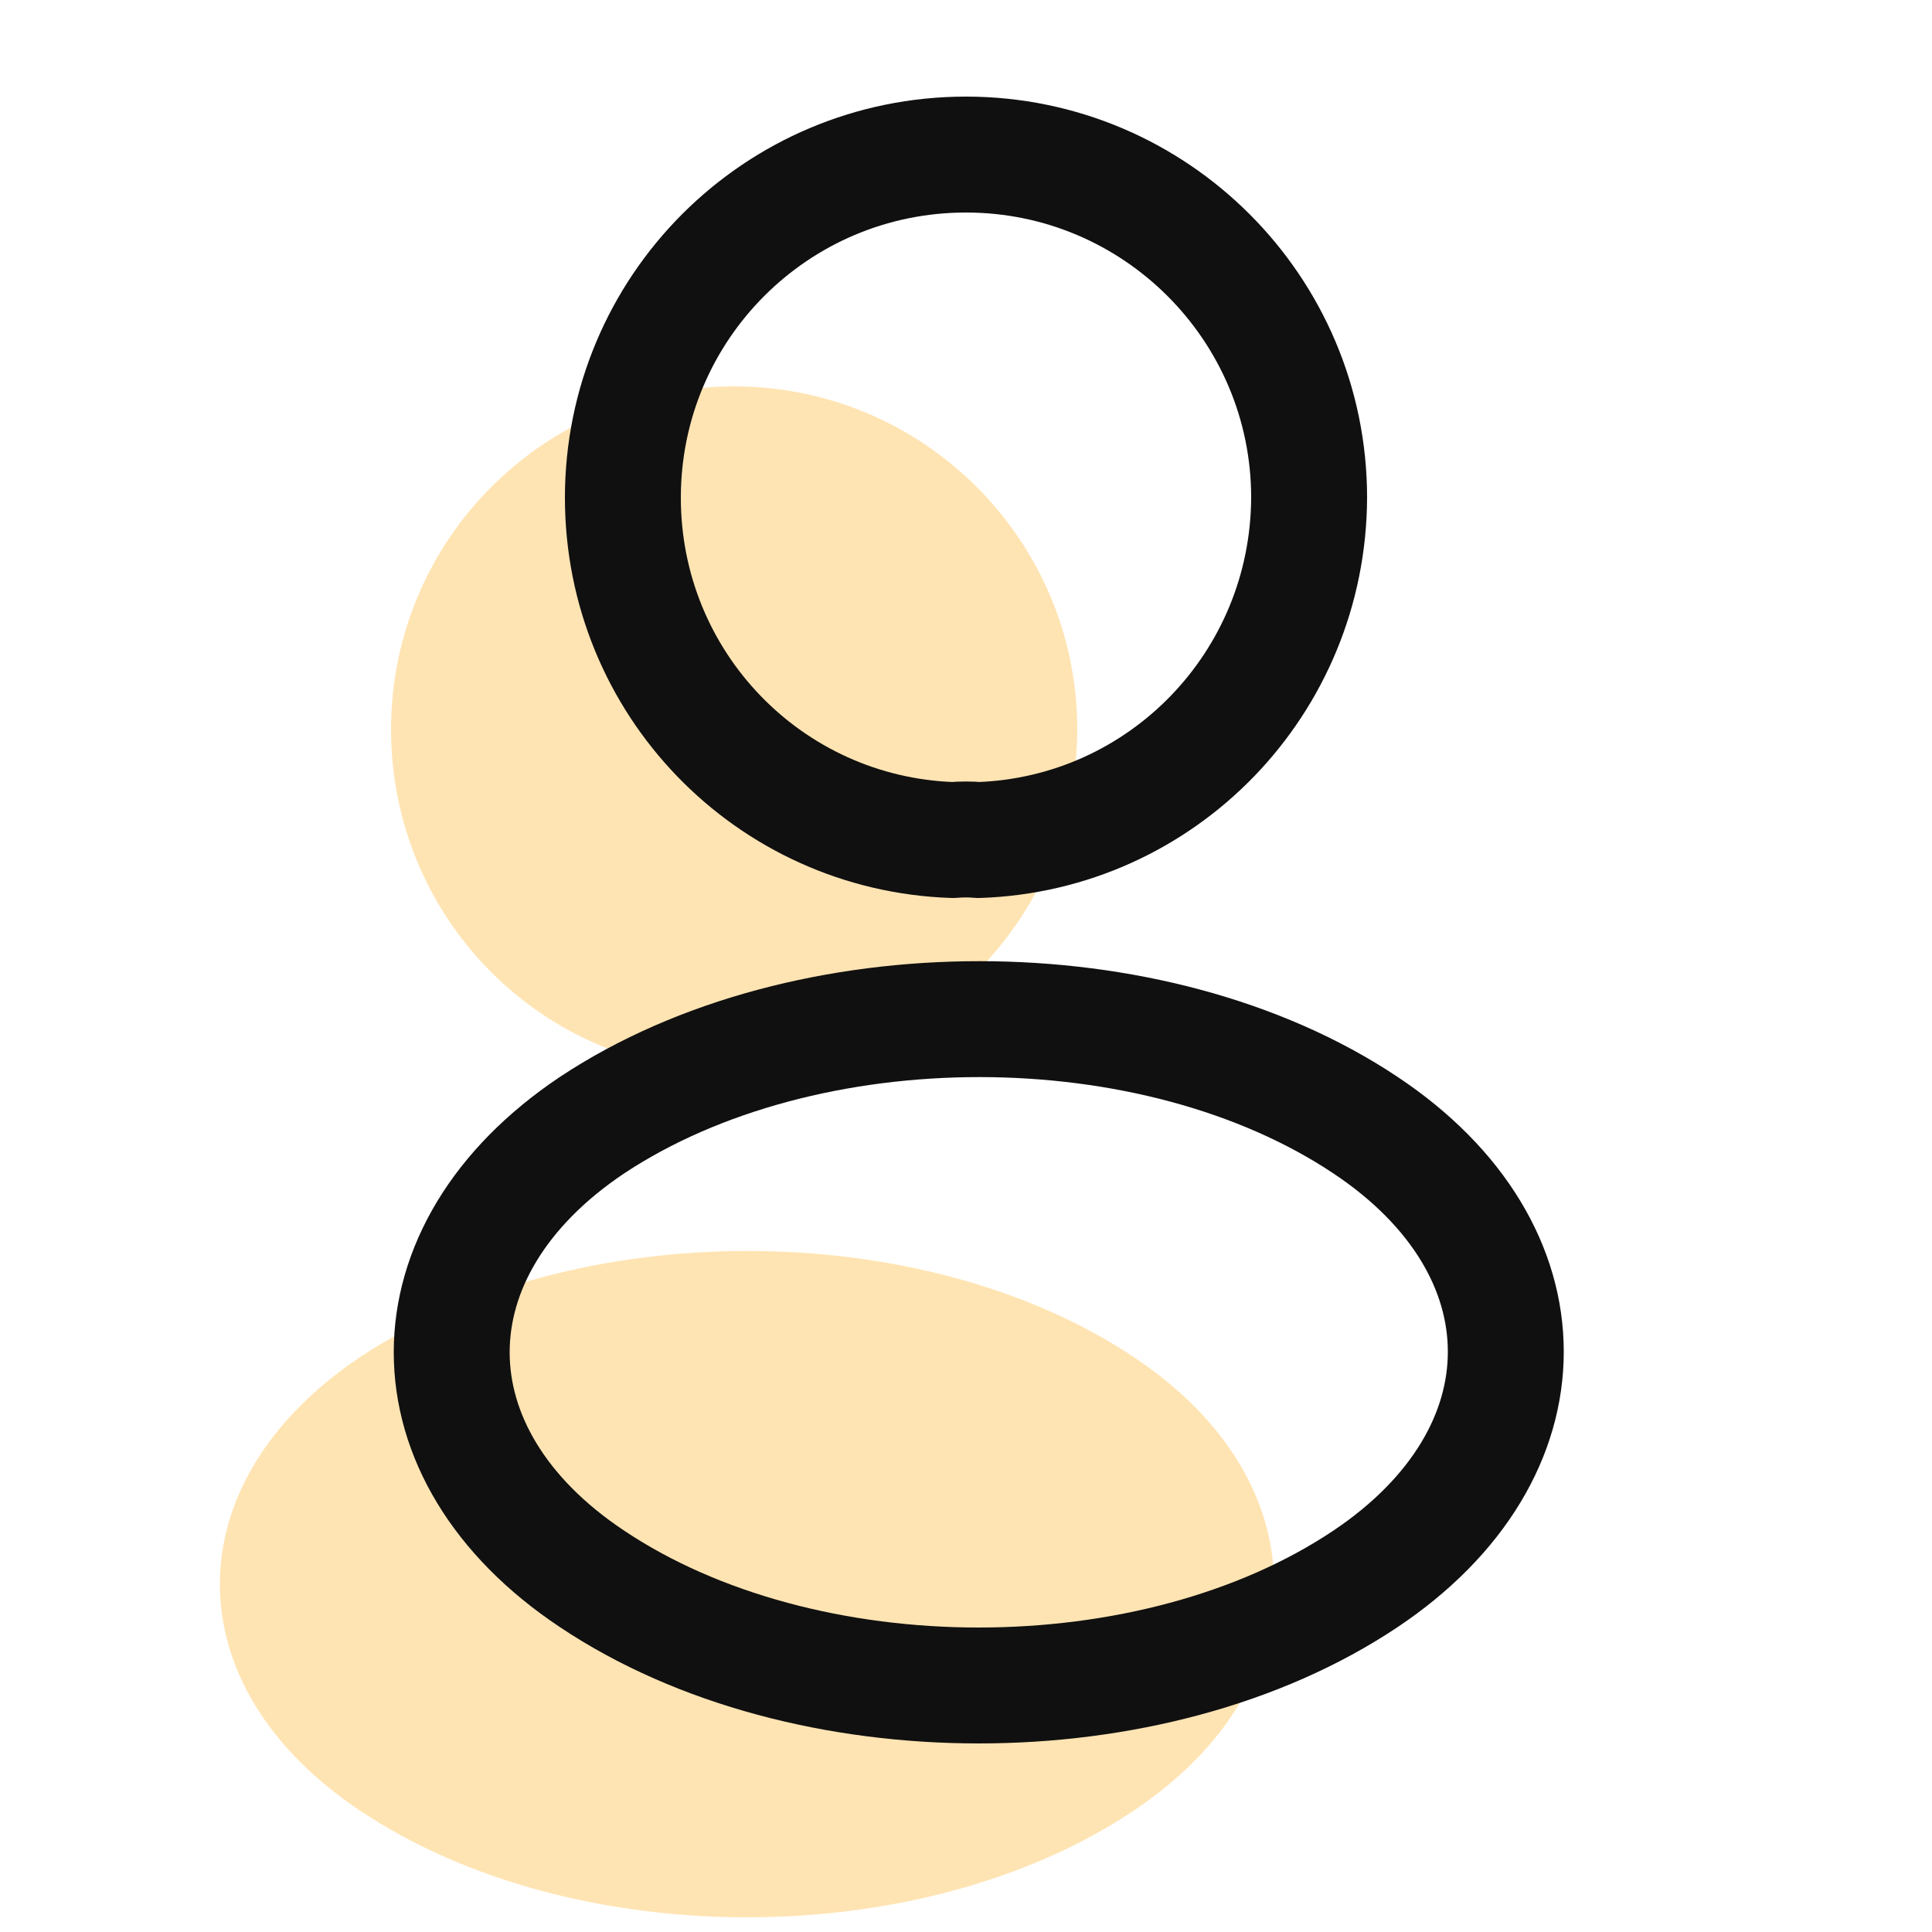
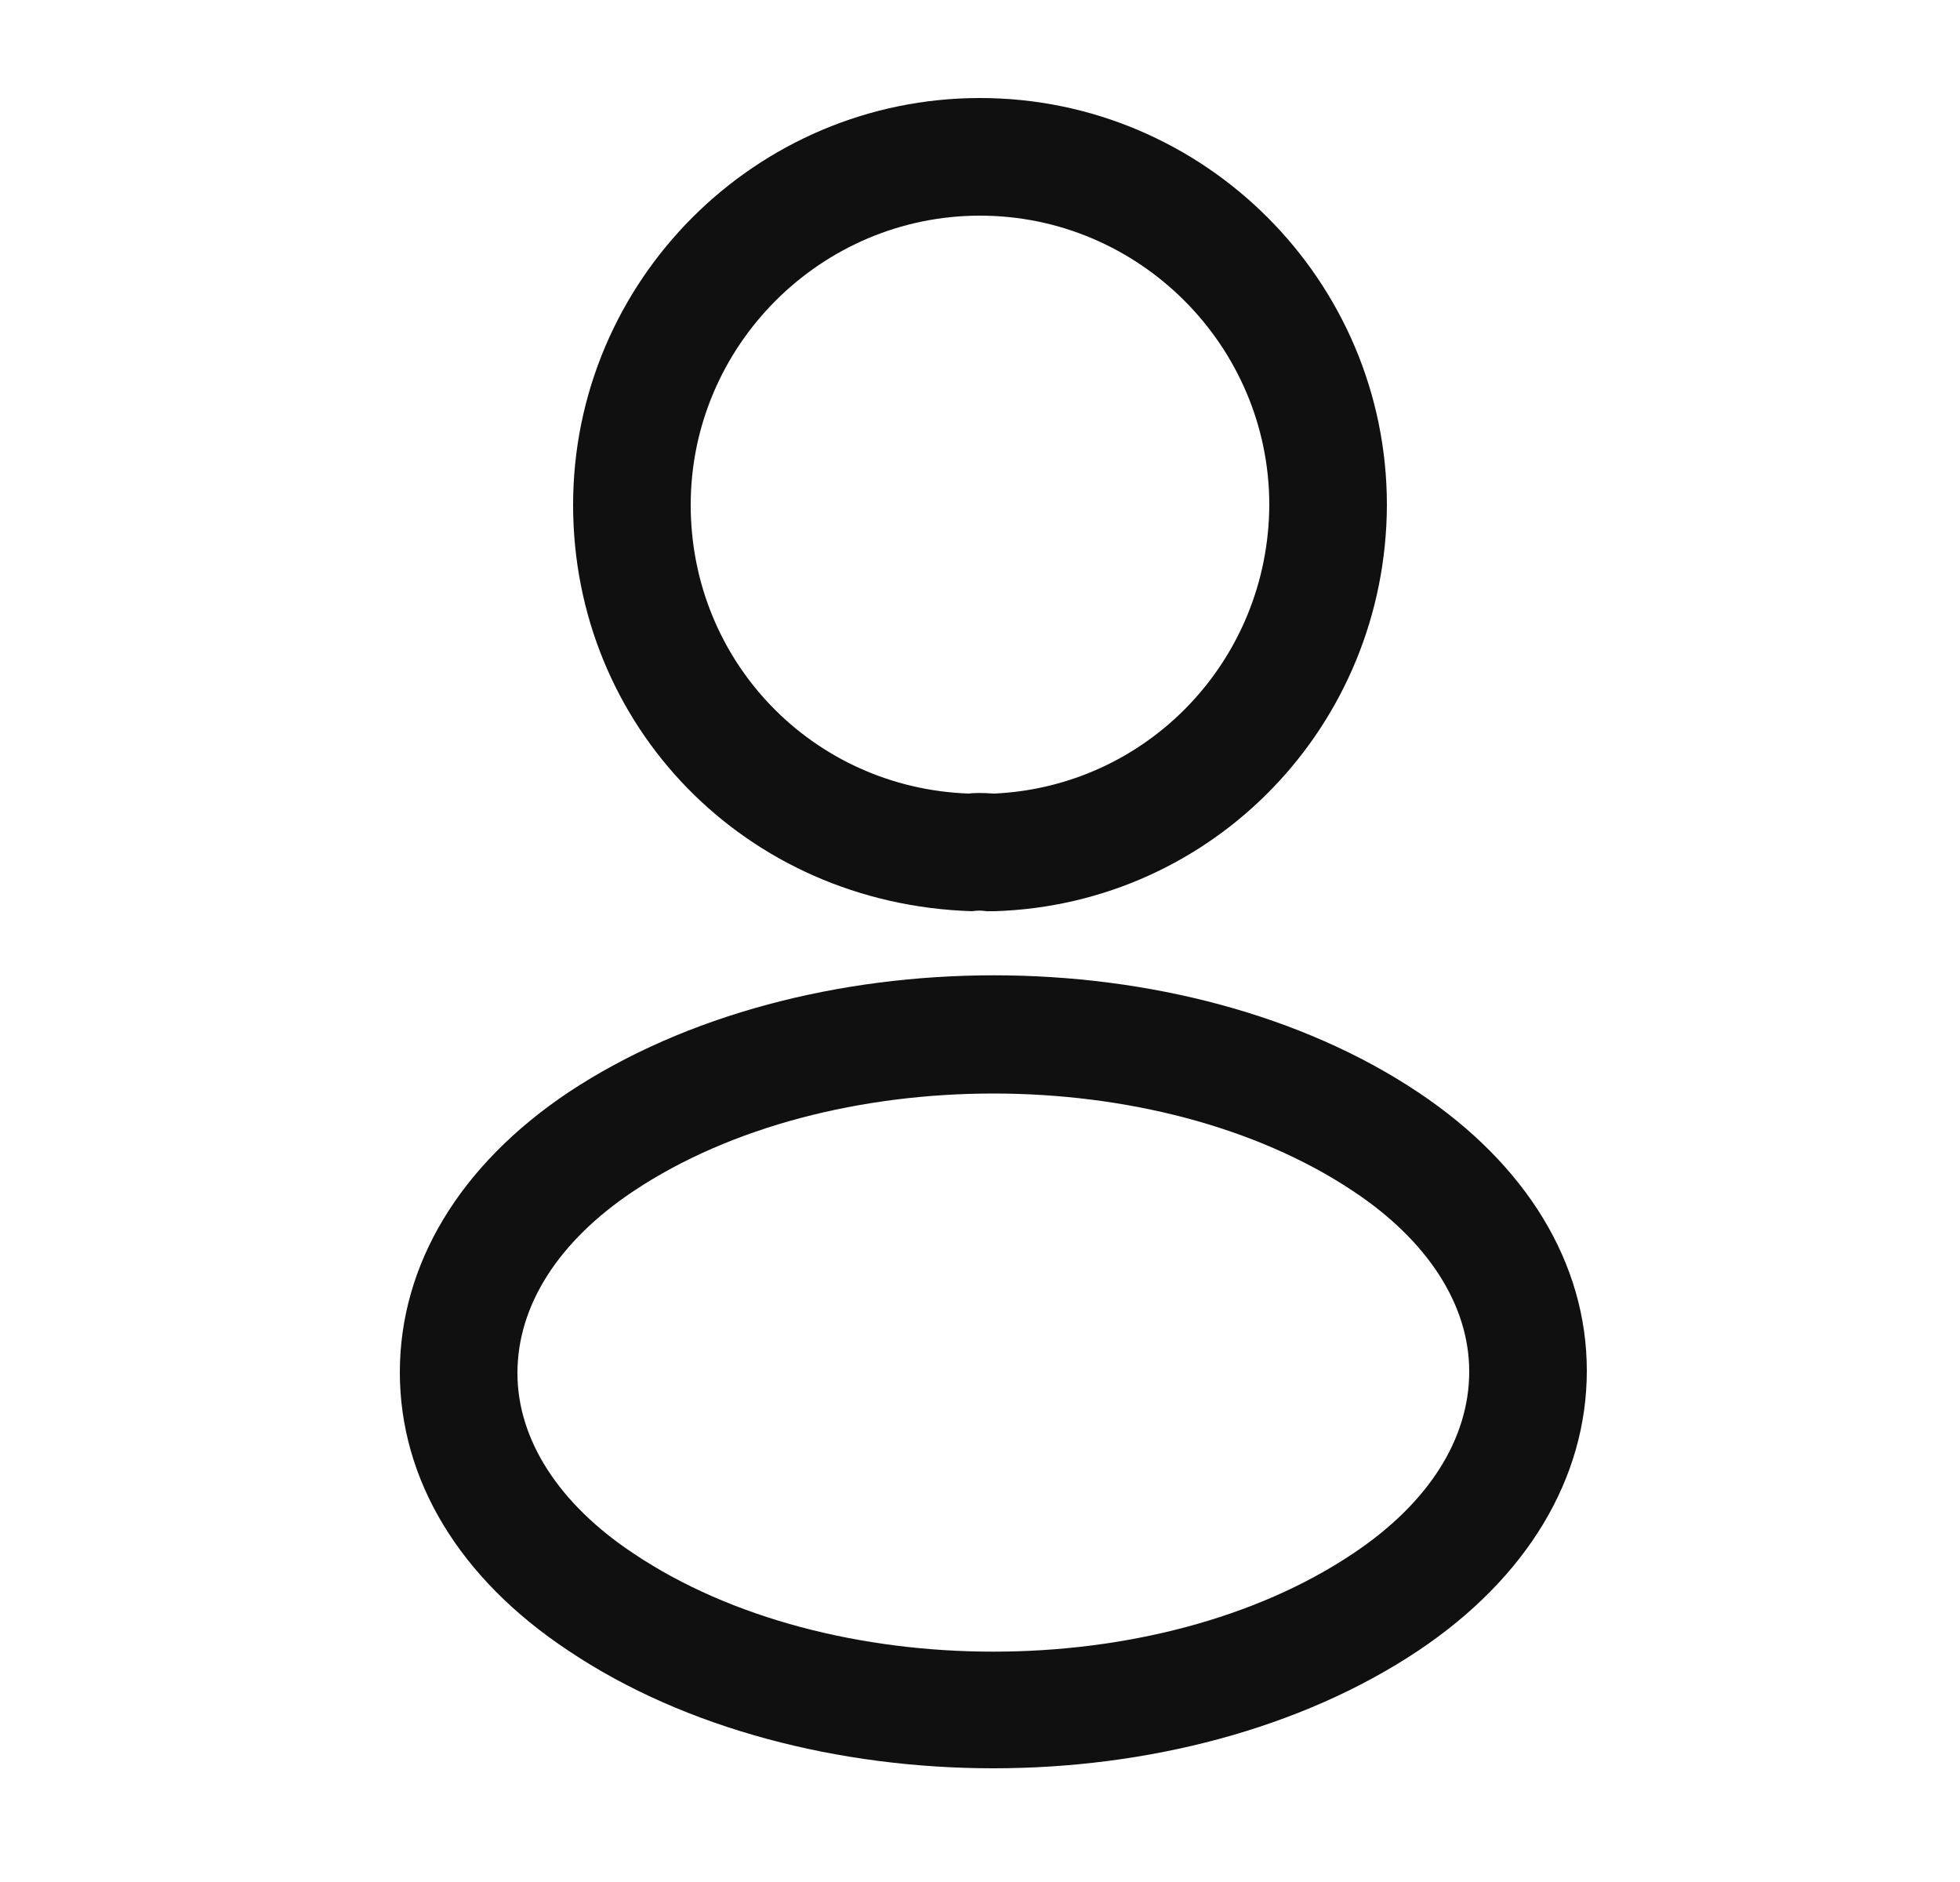
- <svg xmlns="http://www.w3.org/2000/svg" width="25" height="25" viewBox="0 0 25 25" fill="none">
-   <g opacity="0.3">
-     <path d="M9.66 13.87C9.56 13.86 9.44 13.86 9.33 13.87C6.95 13.79 5.06 11.84 5.06 9.44C5.06 6.99 7.04 5 9.5 5C11.95 5 13.94 6.99 13.94 9.44C13.93 11.84 12.04 13.79 9.66 13.87Z" fill="#FFA500" />
-     <path d="M4.66 17.56C2.24 19.18 2.24 21.82 4.66 23.43C7.41 25.27 11.92 25.27 14.67 23.43C17.09 21.81 17.09 19.17 14.67 17.56C11.93 15.73 7.42 15.73 4.66 17.56Z" fill="#FFA500" />
-   </g>
-   <path d="M12.66 10.87C12.56 10.86 12.44 10.86 12.33 10.87C9.95 10.79 8.06 8.84 8.06 6.44C8.06 3.99 10.04 2 12.5 2C14.95 2 16.94 3.99 16.94 6.44C16.93 8.84 15.04 10.79 12.66 10.87Z" stroke="#101010" stroke-width="1.5" stroke-linecap="round" stroke-linejoin="round" />
-   <path d="M7.66 14.56C5.24 16.18 5.24 18.82 7.66 20.43C10.41 22.27 14.92 22.27 17.67 20.43C20.09 18.81 20.09 16.17 17.67 14.56C14.93 12.73 10.42 12.73 7.66 14.56Z" stroke="#101010" stroke-width="1.5" stroke-linecap="round" stroke-linejoin="round" />
+ <svg xmlns="http://www.w3.org/2000/svg" width="25" height="24" viewBox="0 0 25 24" fill="none">
+   <path d="M12.66 11.62C12.63 11.62 12.61 11.62 12.58 11.62C12.53 11.61 12.46 11.61 12.4 11.62C9.5 11.53 7.31 9.25 7.31 6.44C7.31 3.58 9.64 1.25 12.5 1.25C15.36 1.25 17.69 3.58 17.69 6.44C17.68 9.25 15.48 11.53 12.69 11.62C12.68 11.62 12.67 11.62 12.66 11.62ZM12.5 2.75C10.47 2.75 8.81 4.41 8.81 6.44C8.81 8.44 10.37 10.05 12.36 10.12C12.41 10.11 12.55 10.11 12.68 10.12C14.64 10.03 16.18 8.42 16.19 6.44C16.19 4.41 14.53 2.75 12.5 2.75Z" fill="#101010" />
+   <path d="M12.67 22.55C10.71 22.55 8.74 22.05 7.25 21.05C5.86 20.13 5.1 18.87 5.1 17.5C5.1 16.13 5.86 14.86 7.25 13.93C10.25 11.94 15.11 11.94 18.09 13.93C19.47 14.85 20.24 16.11 20.24 17.48C20.24 18.85 19.48 20.12 18.09 21.05C16.59 22.05 14.63 22.55 12.67 22.55ZM8.08 15.19C7.12 15.83 6.6 16.65 6.6 17.51C6.6 18.36 7.13 19.18 8.08 19.81C10.57 21.48 14.77 21.48 17.26 19.81C18.22 19.17 18.74 18.35 18.74 17.49C18.74 16.64 18.21 15.82 17.26 15.19C14.77 13.53 10.57 13.53 8.08 15.19Z" fill="#101010" />
</svg>
